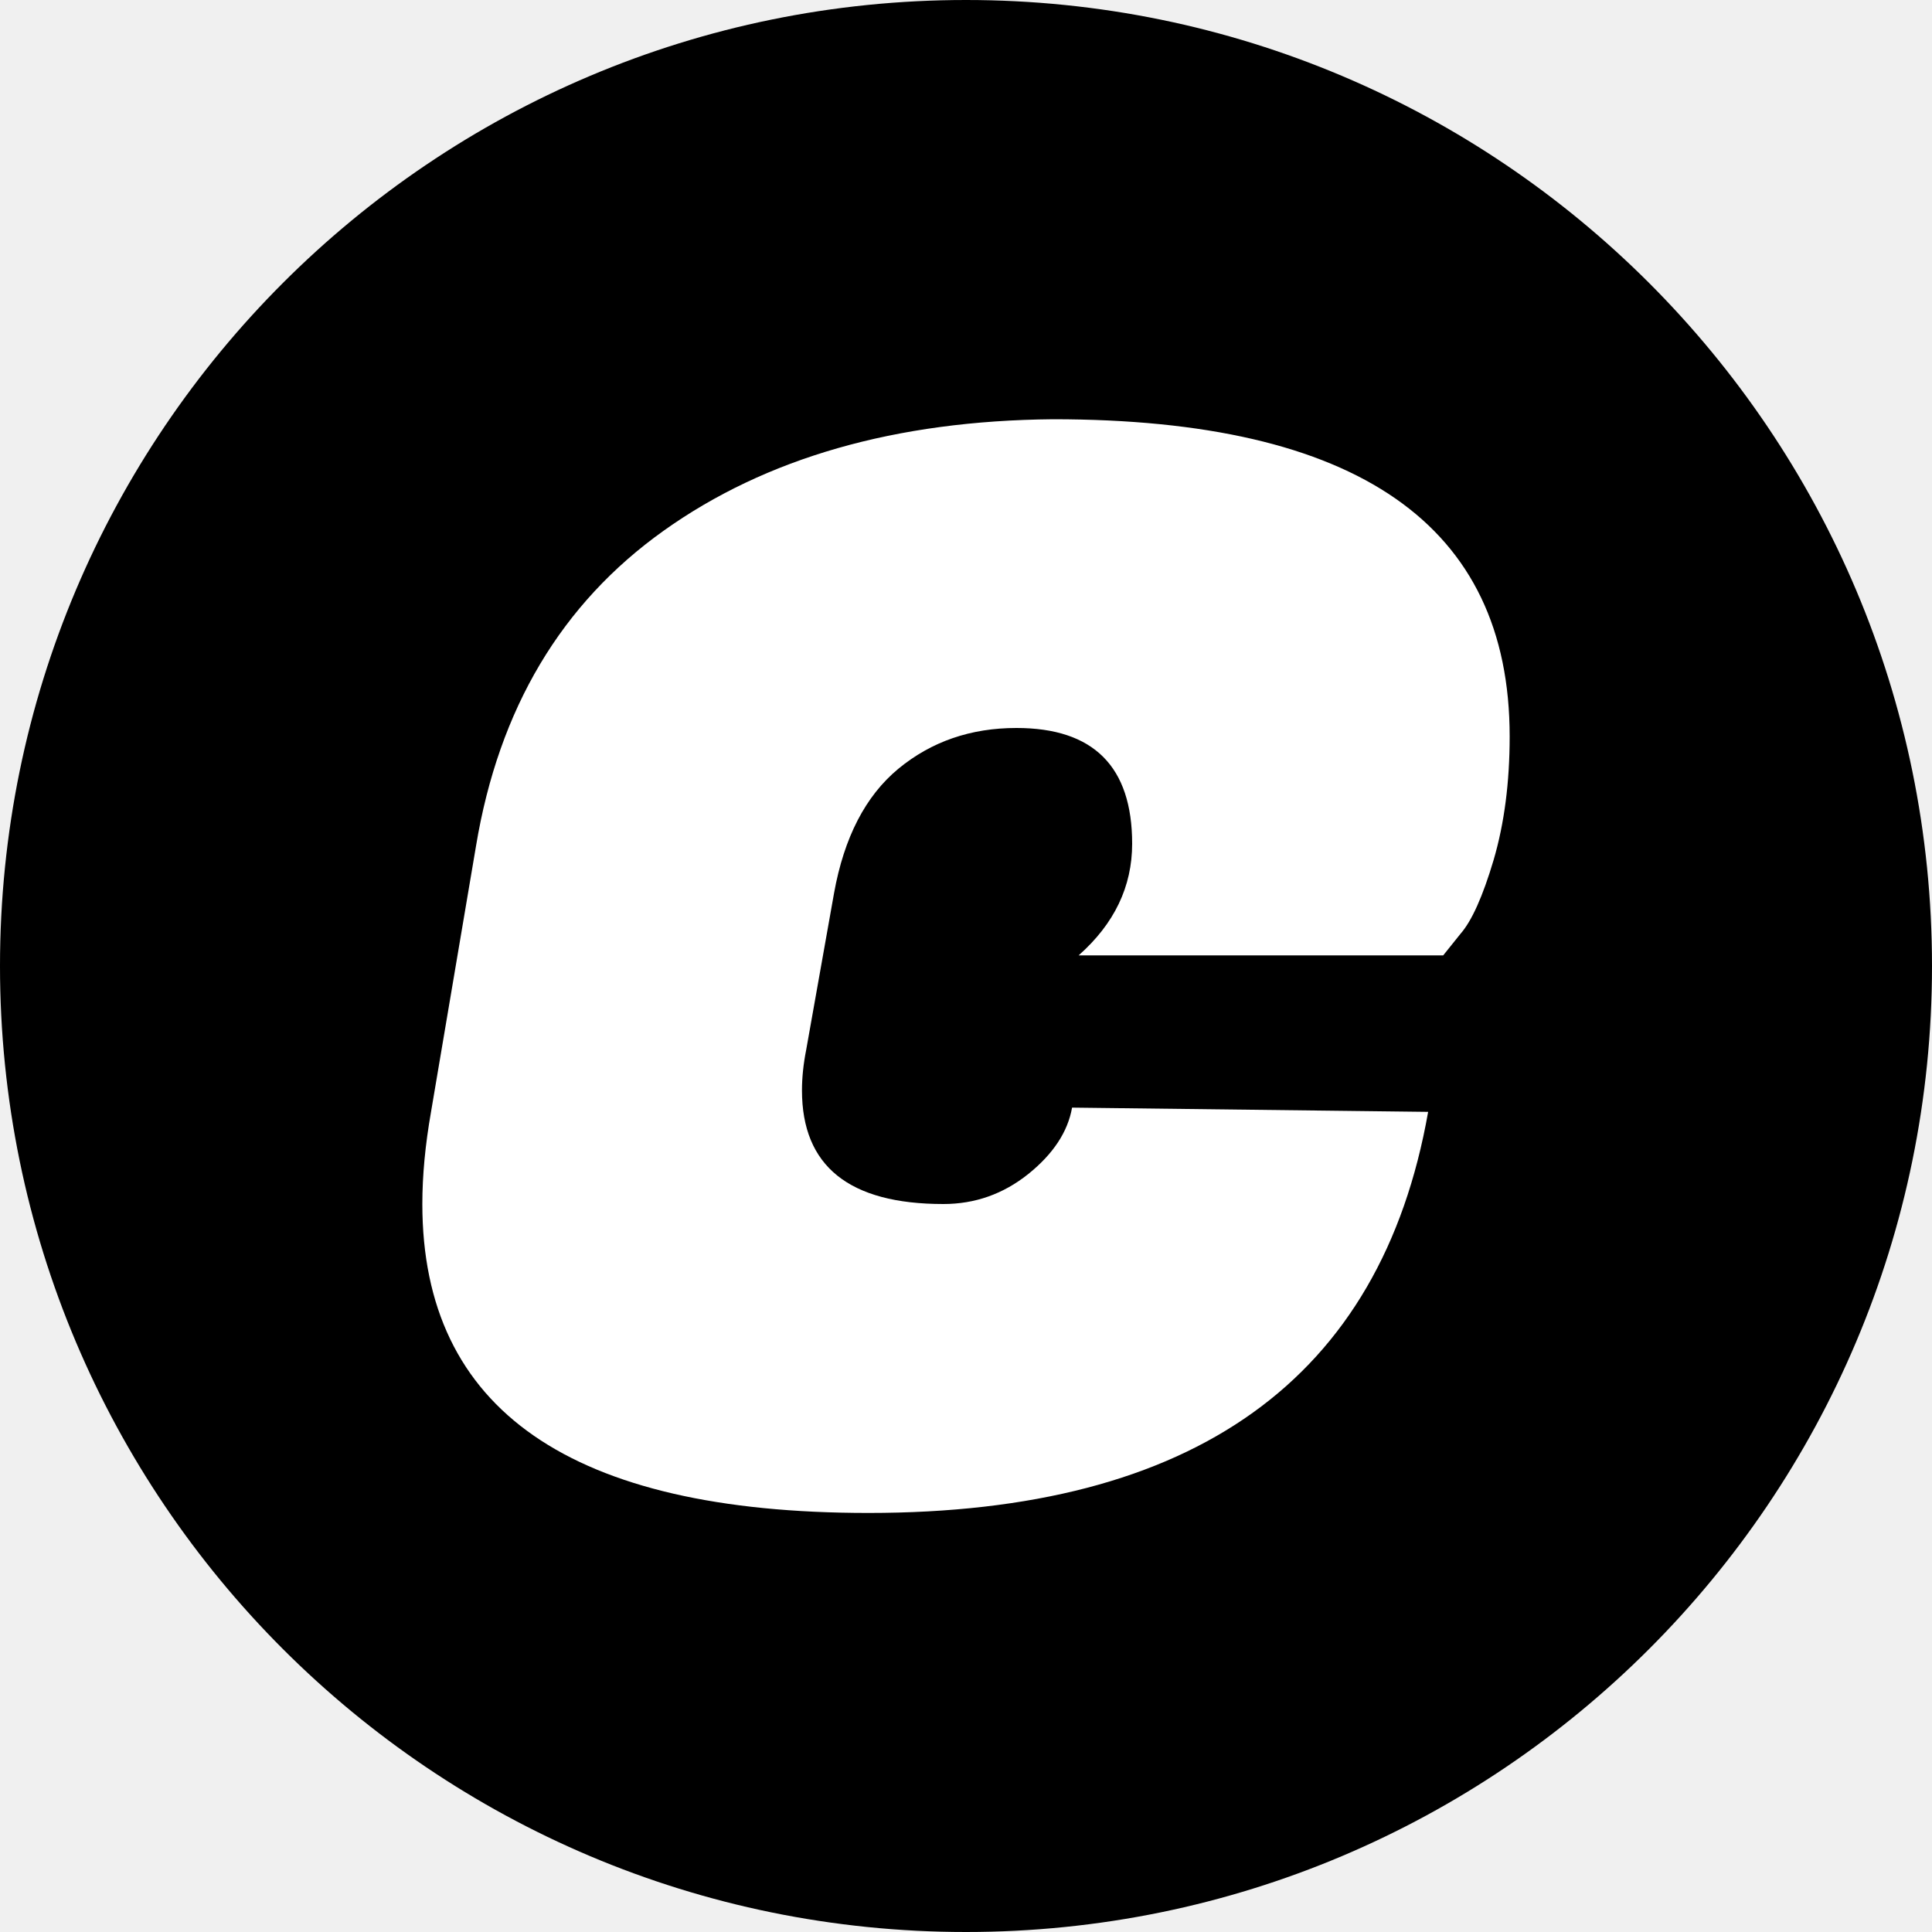
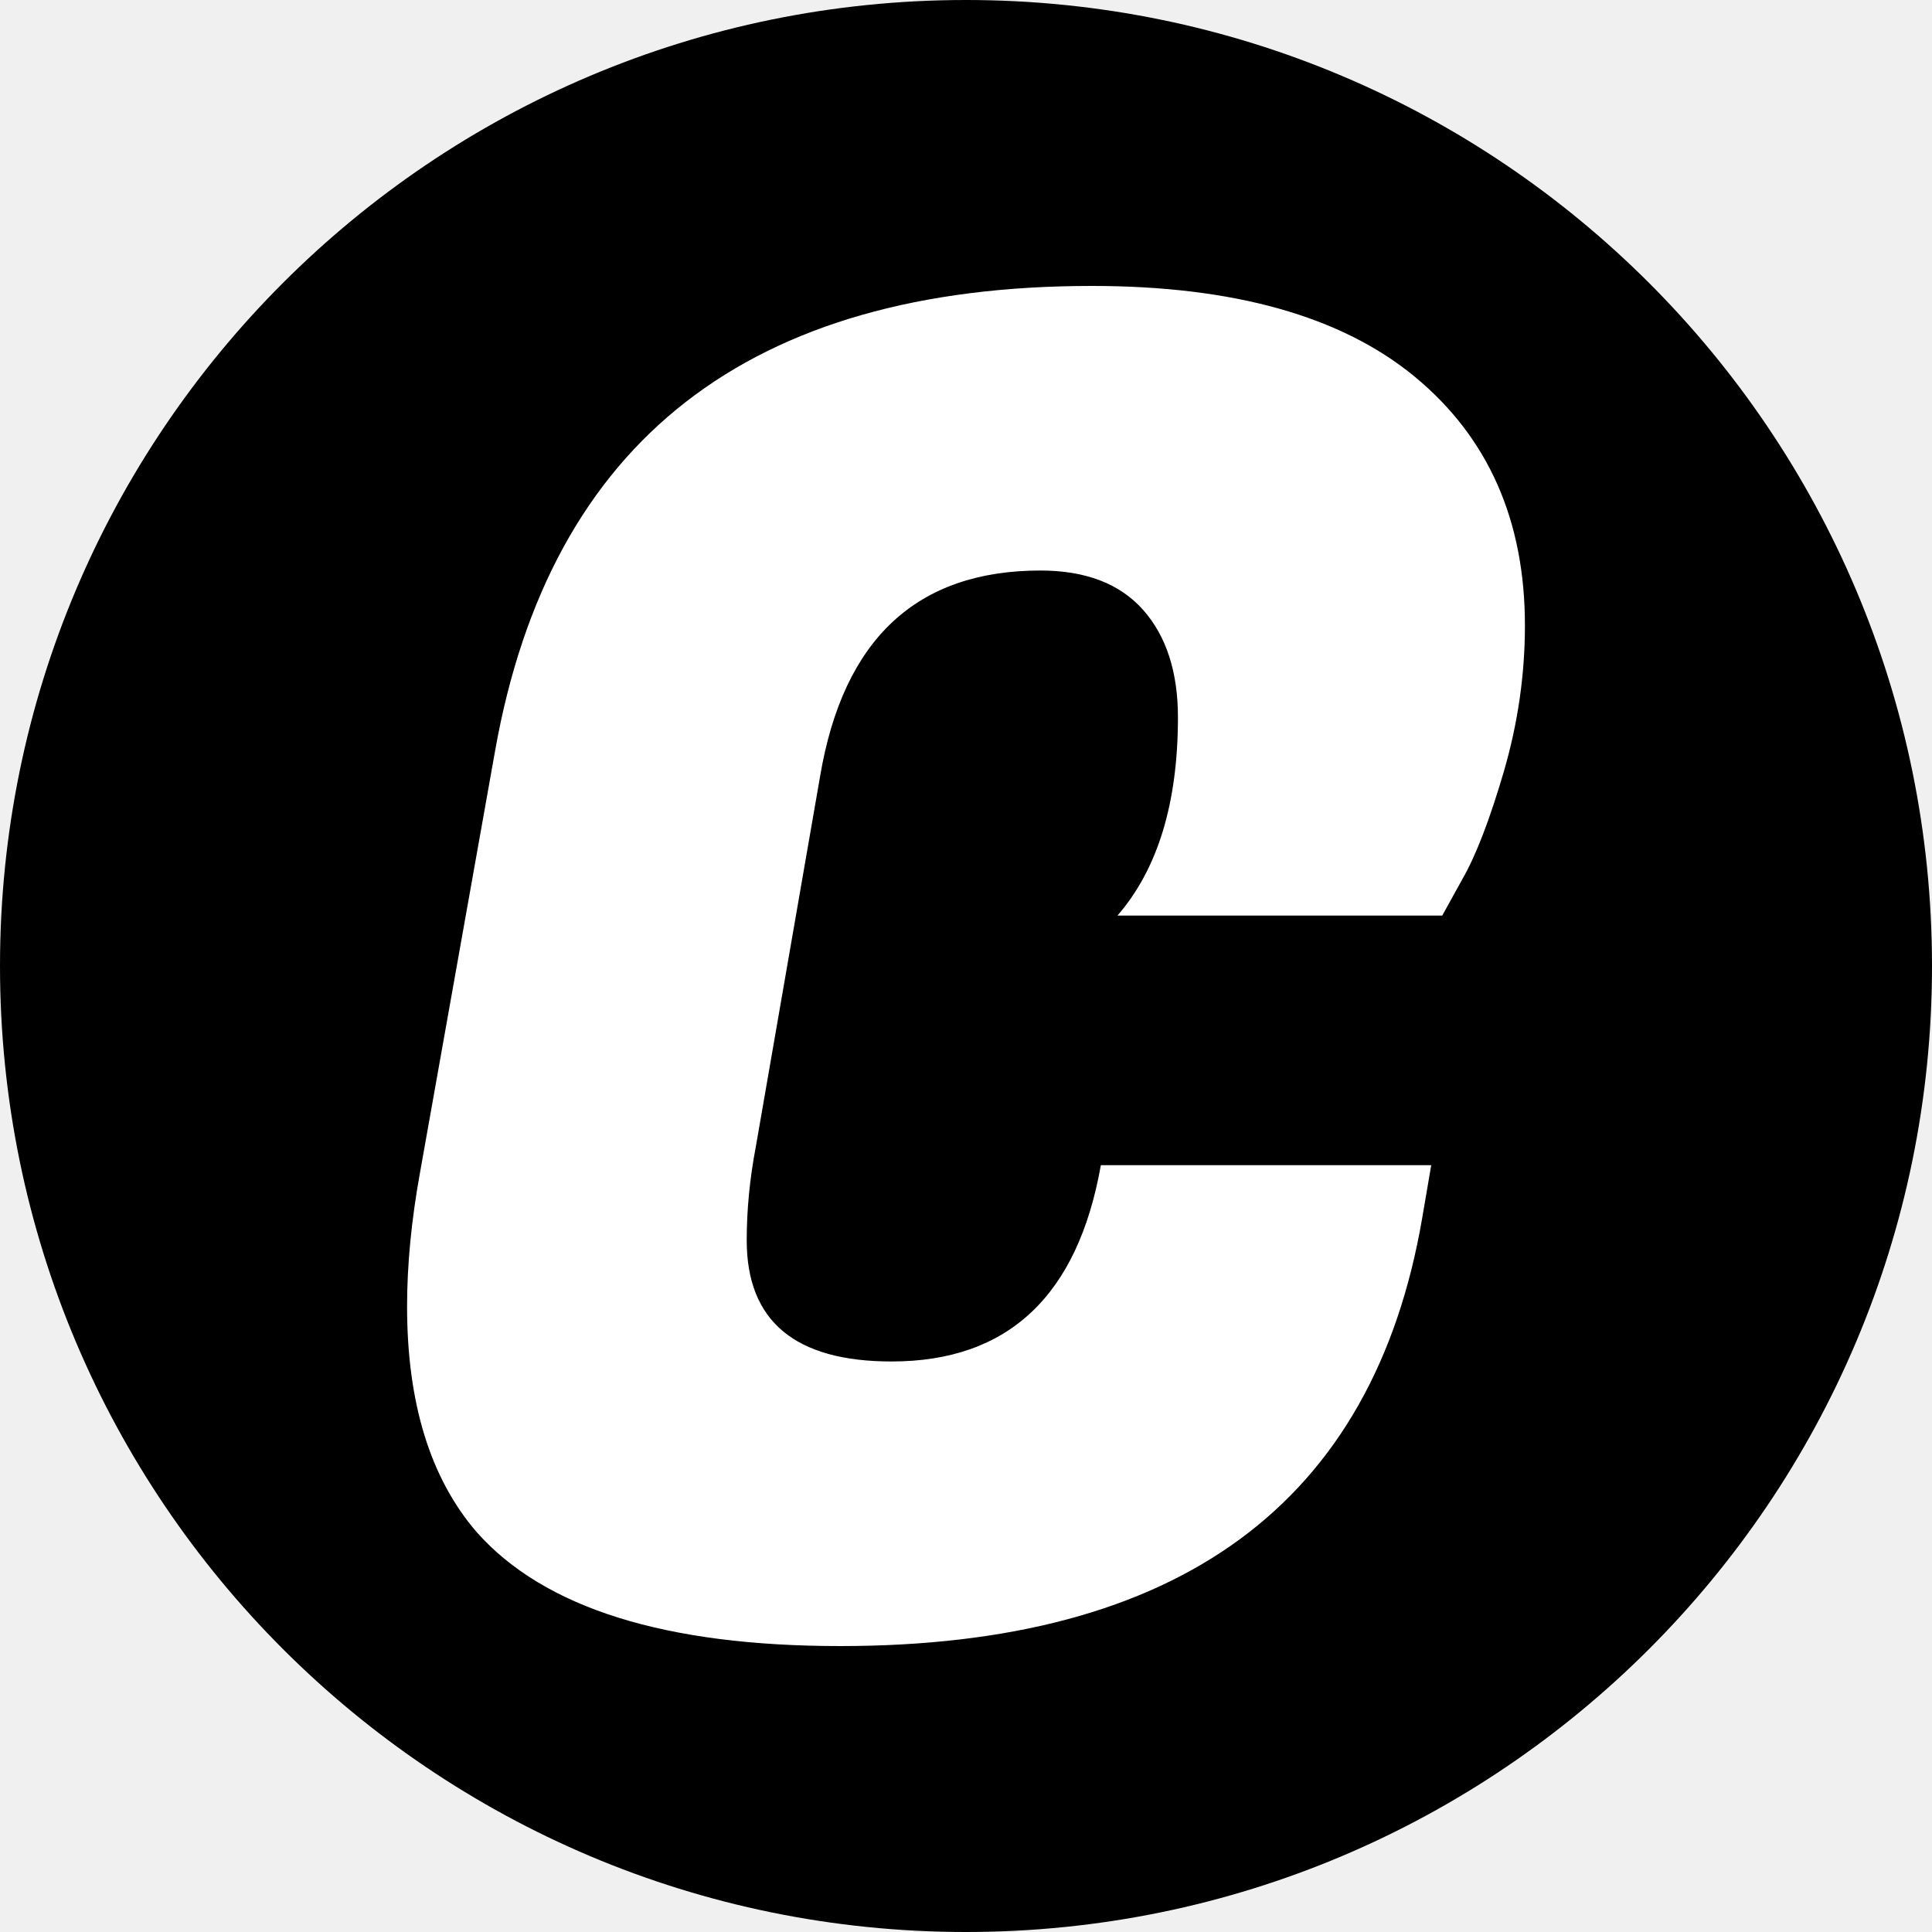
<svg xmlns="http://www.w3.org/2000/svg" width="256" height="256" viewBox="0 0 100 100">
  <rect width="100" height="100" rx="50" fill="#000000" />
-   <path fill="#fff" d="M44.95 78.31L44.95 78.31Q21.86 78.31 21.86 62.32L21.86 62.32Q21.86 60.10 22.31 57.55L22.31 57.55L24.64 43.78Q26.41 33.13 34.35 27.47Q42.29 21.81 54.50 21.70L54.50 21.70Q78.14 21.70 78.14 38.12L78.14 38.12Q78.14 41.68 77.31 44.51Q76.47 47.34 75.59 48.34L75.59 48.34L74.70 49.45L55.83 49.45Q58.60 47.00 58.60 43.67L58.60 43.67Q58.60 37.68 52.61 37.68L52.61 37.68Q49.06 37.68 46.50 39.79Q43.95 41.90 43.17 46.23L43.17 46.23L41.73 54.33Q41.51 55.44 41.51 56.44L41.51 56.44Q41.51 62.32 48.83 62.32L48.83 62.32Q51.28 62.32 53.22 60.77Q55.16 59.21 55.49 57.33L55.49 57.33L73.92 57.55Q70.26 78.31 44.95 78.31Z" />
+   <path fill="#fff" d="M43.49 85.20L43.49 85.20Q29.91 85.20 24.68 79.31L24.68 79.31Q21.07 75.13 21.07 67.62L21.07 67.62Q21.07 64.39 21.74 60.69L21.74 60.69L25.63 38.84Q29.91 14.80 56.51 14.80L56.51 14.80Q67.53 14.80 73.23 19.50Q78.93 24.21 78.93 32.38L78.93 32.38Q78.93 36.18 77.84 39.93Q76.74 43.68 75.70 45.49L75.70 45.49L74.65 47.39L57.84 47.39Q60.97 43.78 60.97 37.13L60.97 37.13Q60.97 33.61 59.17 31.57Q57.36 29.53 53.85 29.53L53.85 29.53Q44.25 29.53 42.45 40.17L42.45 40.17L39.12 59.36Q38.65 61.83 38.65 64.20L38.65 64.20Q38.65 70.47 46.15 70.47L46.15 70.47Q55.18 70.47 56.98 60.31L56.98 60.31L74.08 60.31L73.61 63.06Q69.81 85.20 43.49 85.20Z" />
</svg>
